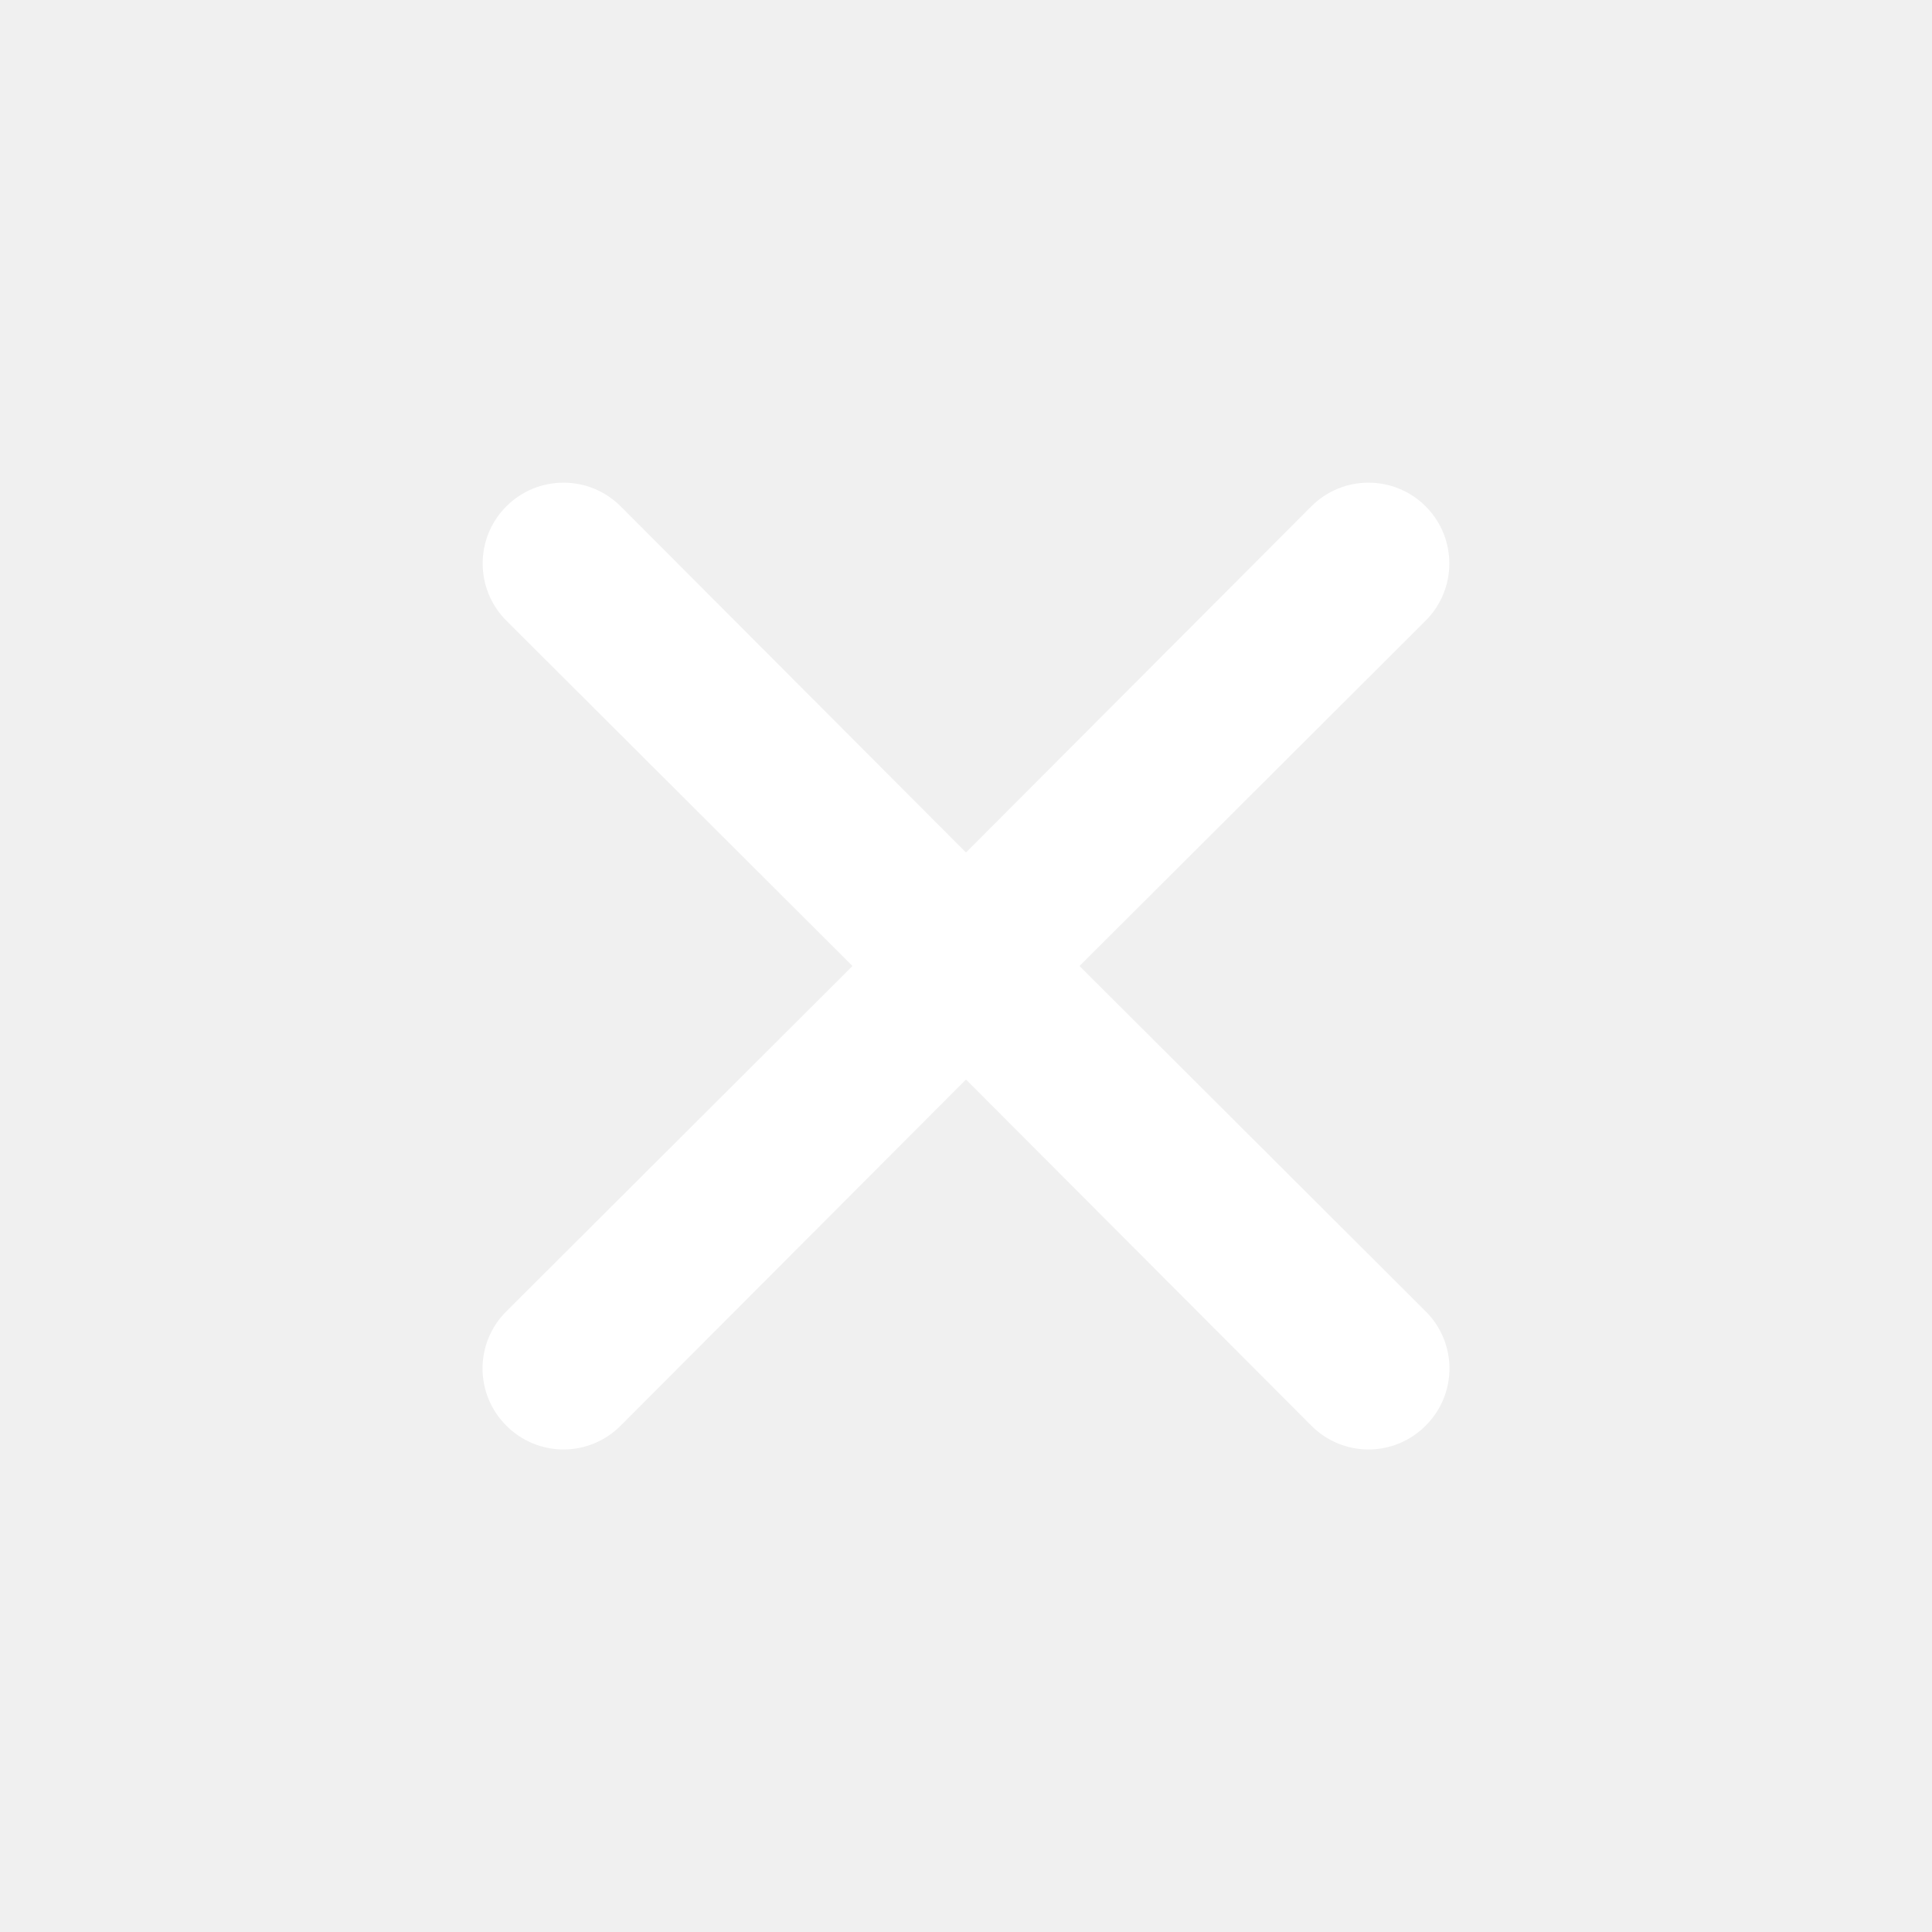
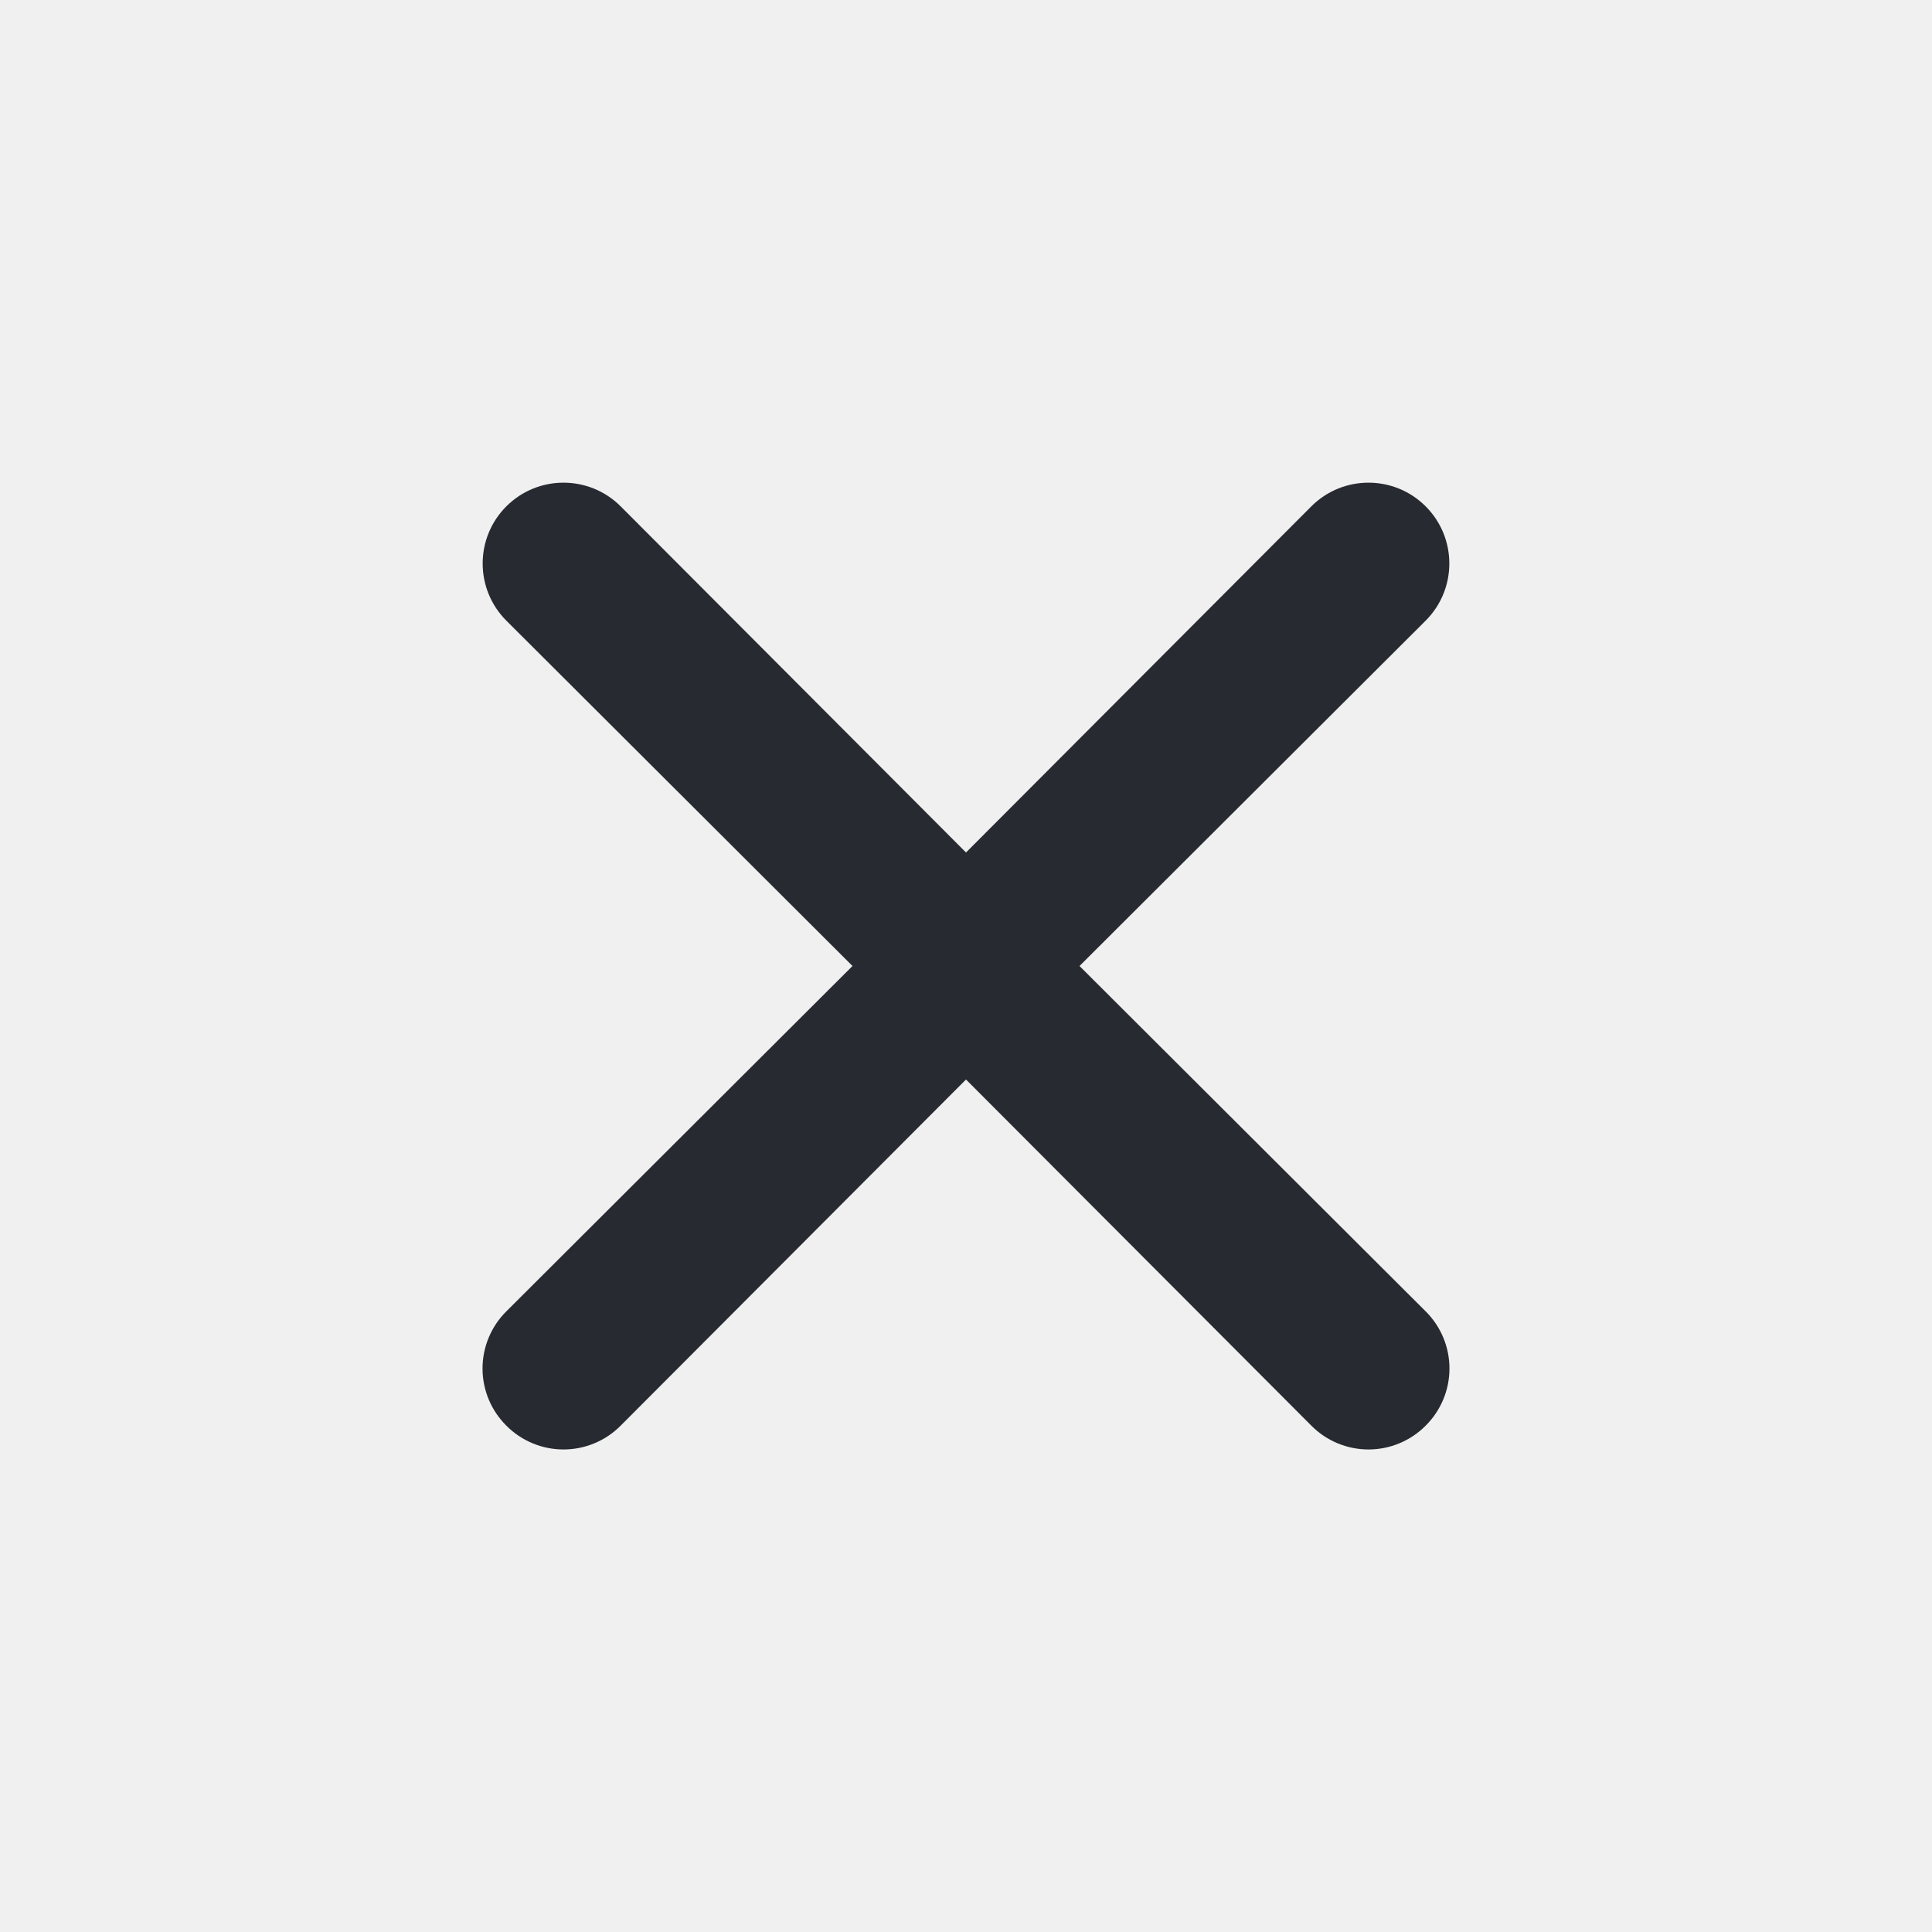
- <svg xmlns="http://www.w3.org/2000/svg" width="24px" height="24px" viewBox="0 0 24 24" fill="#fff">
+ <svg xmlns="http://www.w3.org/2000/svg" width="24px" height="24px" viewBox="0 0 24 24" fill="#272a31">
  <g data-name="Layer 2">
    <g data-name="close">
      <rect width="24" height="24" transform="rotate(180 12 12)" opacity="0" />
      <path d="M13.41 12l4.3-4.29a1 1 0 1 0-1.42-1.42L12 10.59l-4.29-4.3a1 1 0 0 0-1.42 1.42l4.3 4.29-4.3 4.29a1 1 0 0 0 0 1.42 1 1 0 0 0 1.42 0l4.29-4.3 4.29 4.3a1 1 0 0 0 1.42 0 1 1 0 0 0 0-1.42z" />
    </g>
  </g>
</svg>
